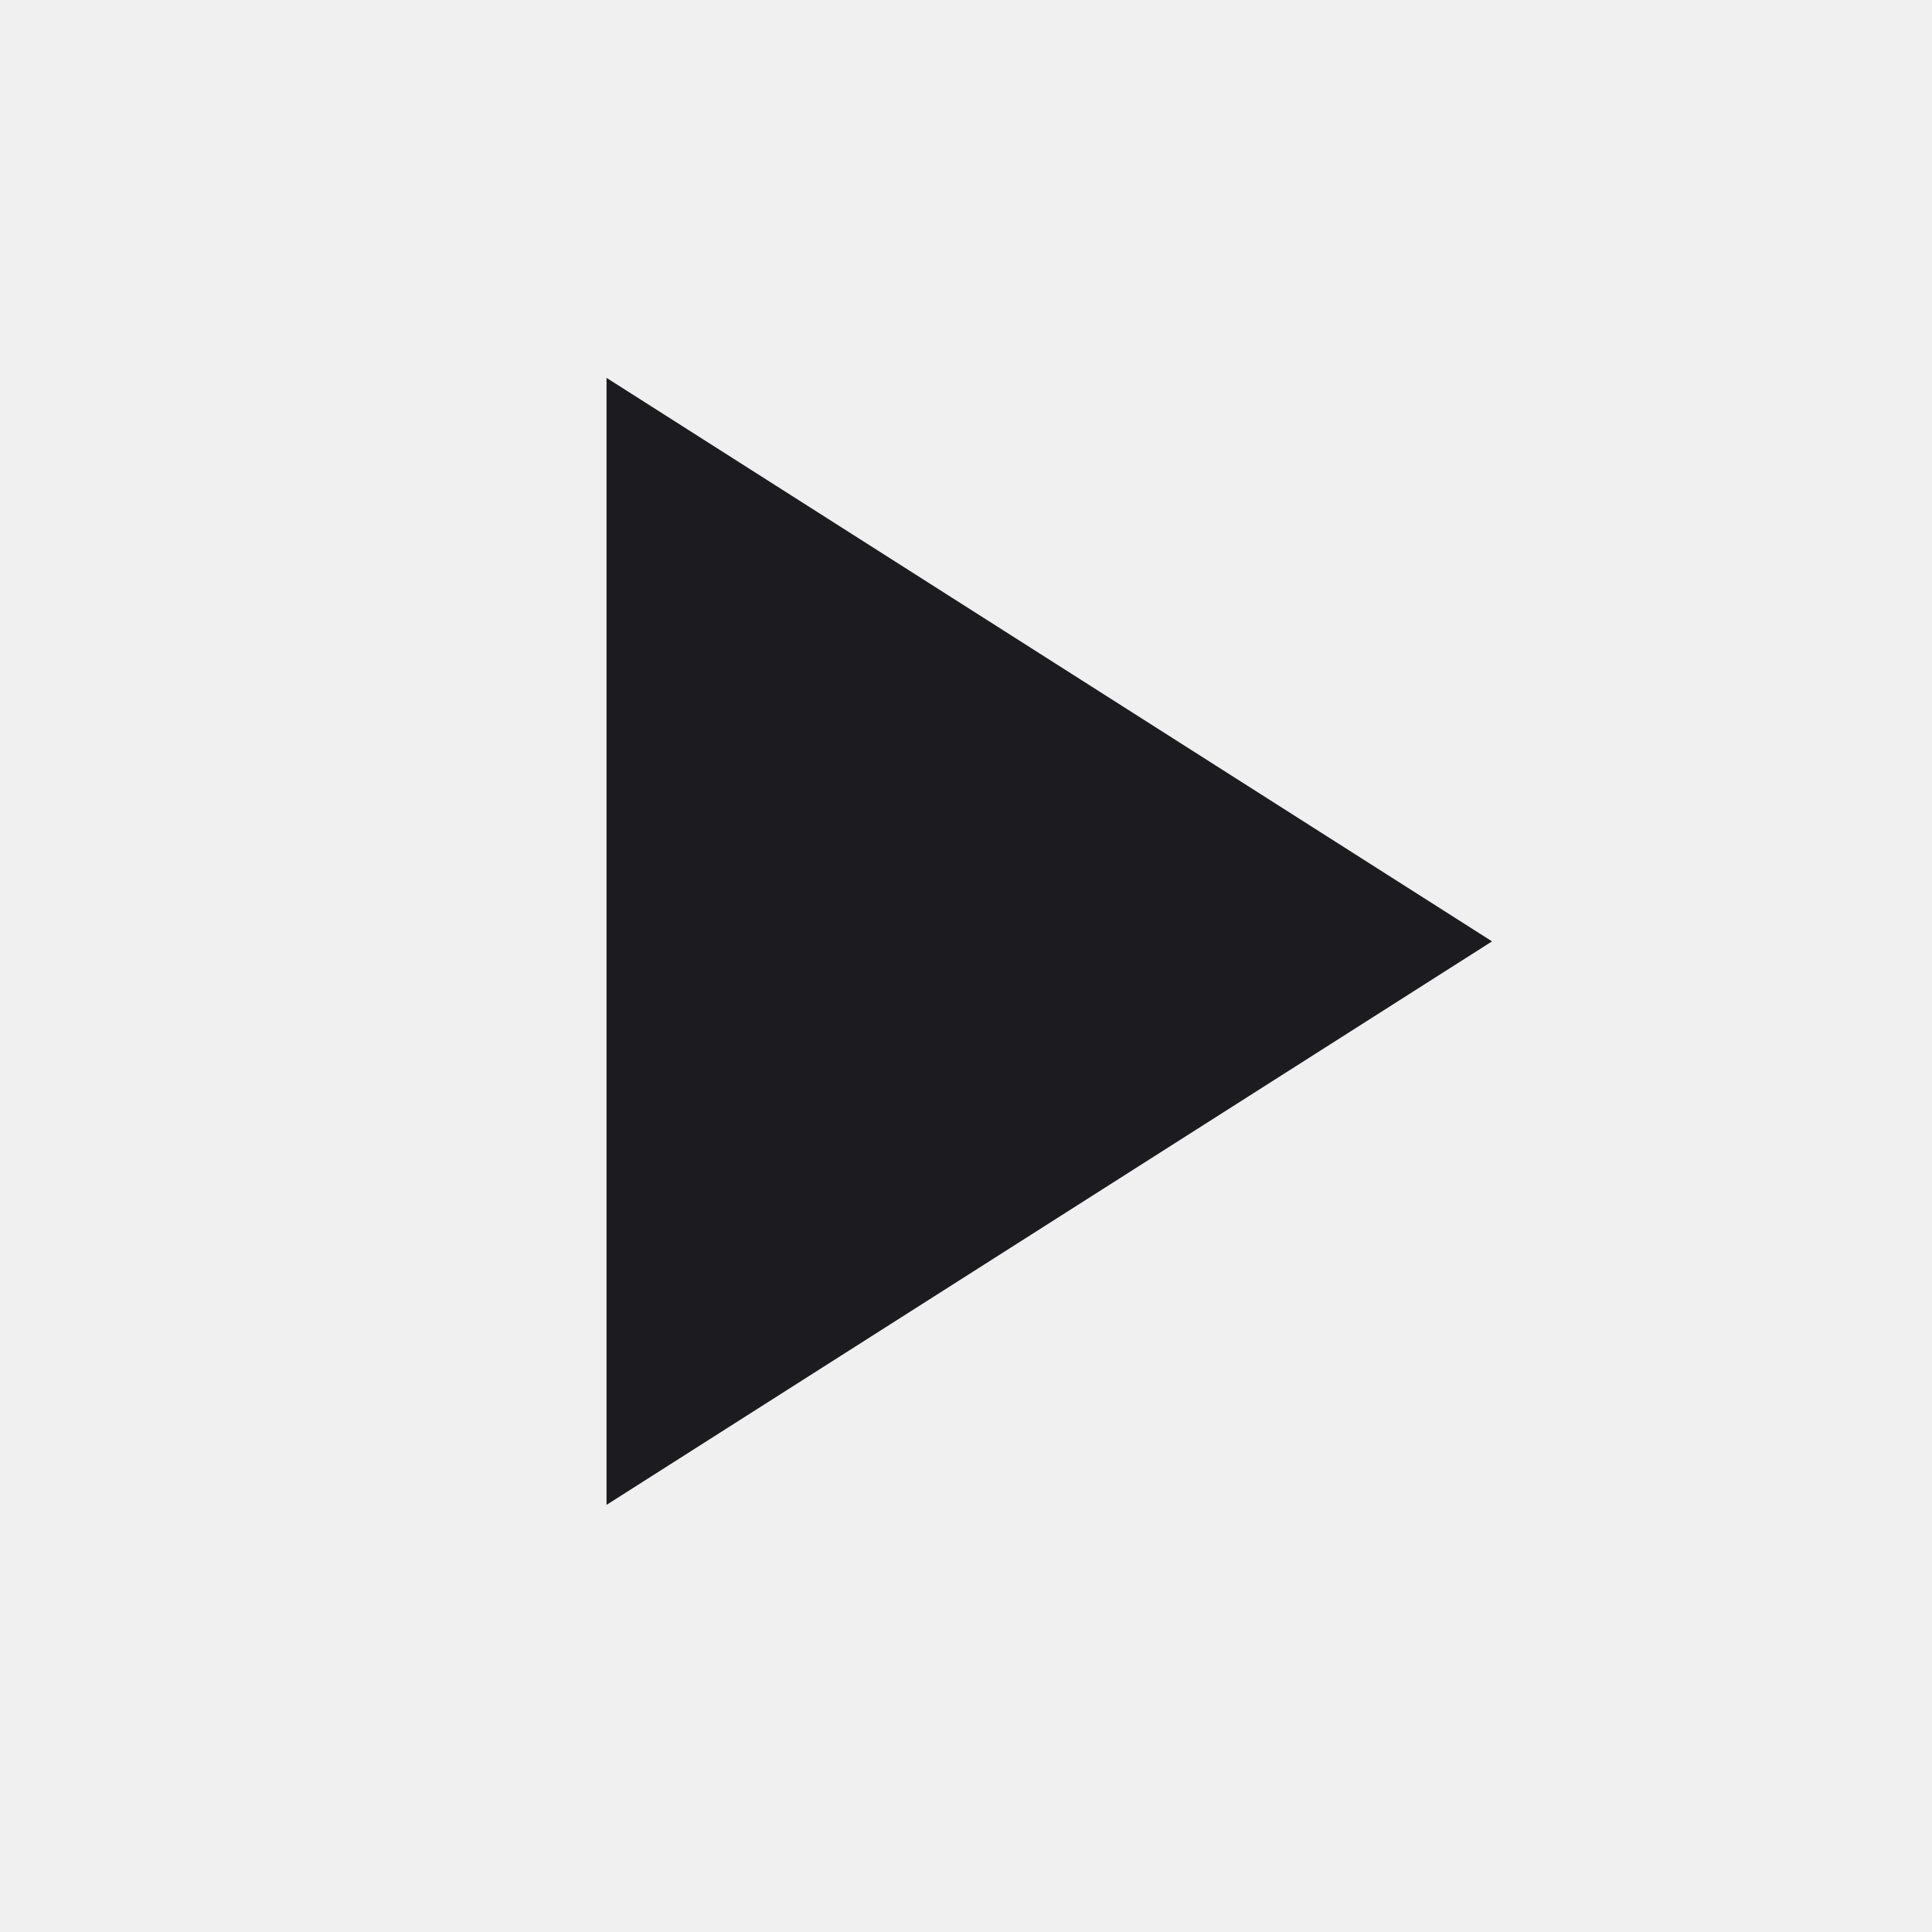
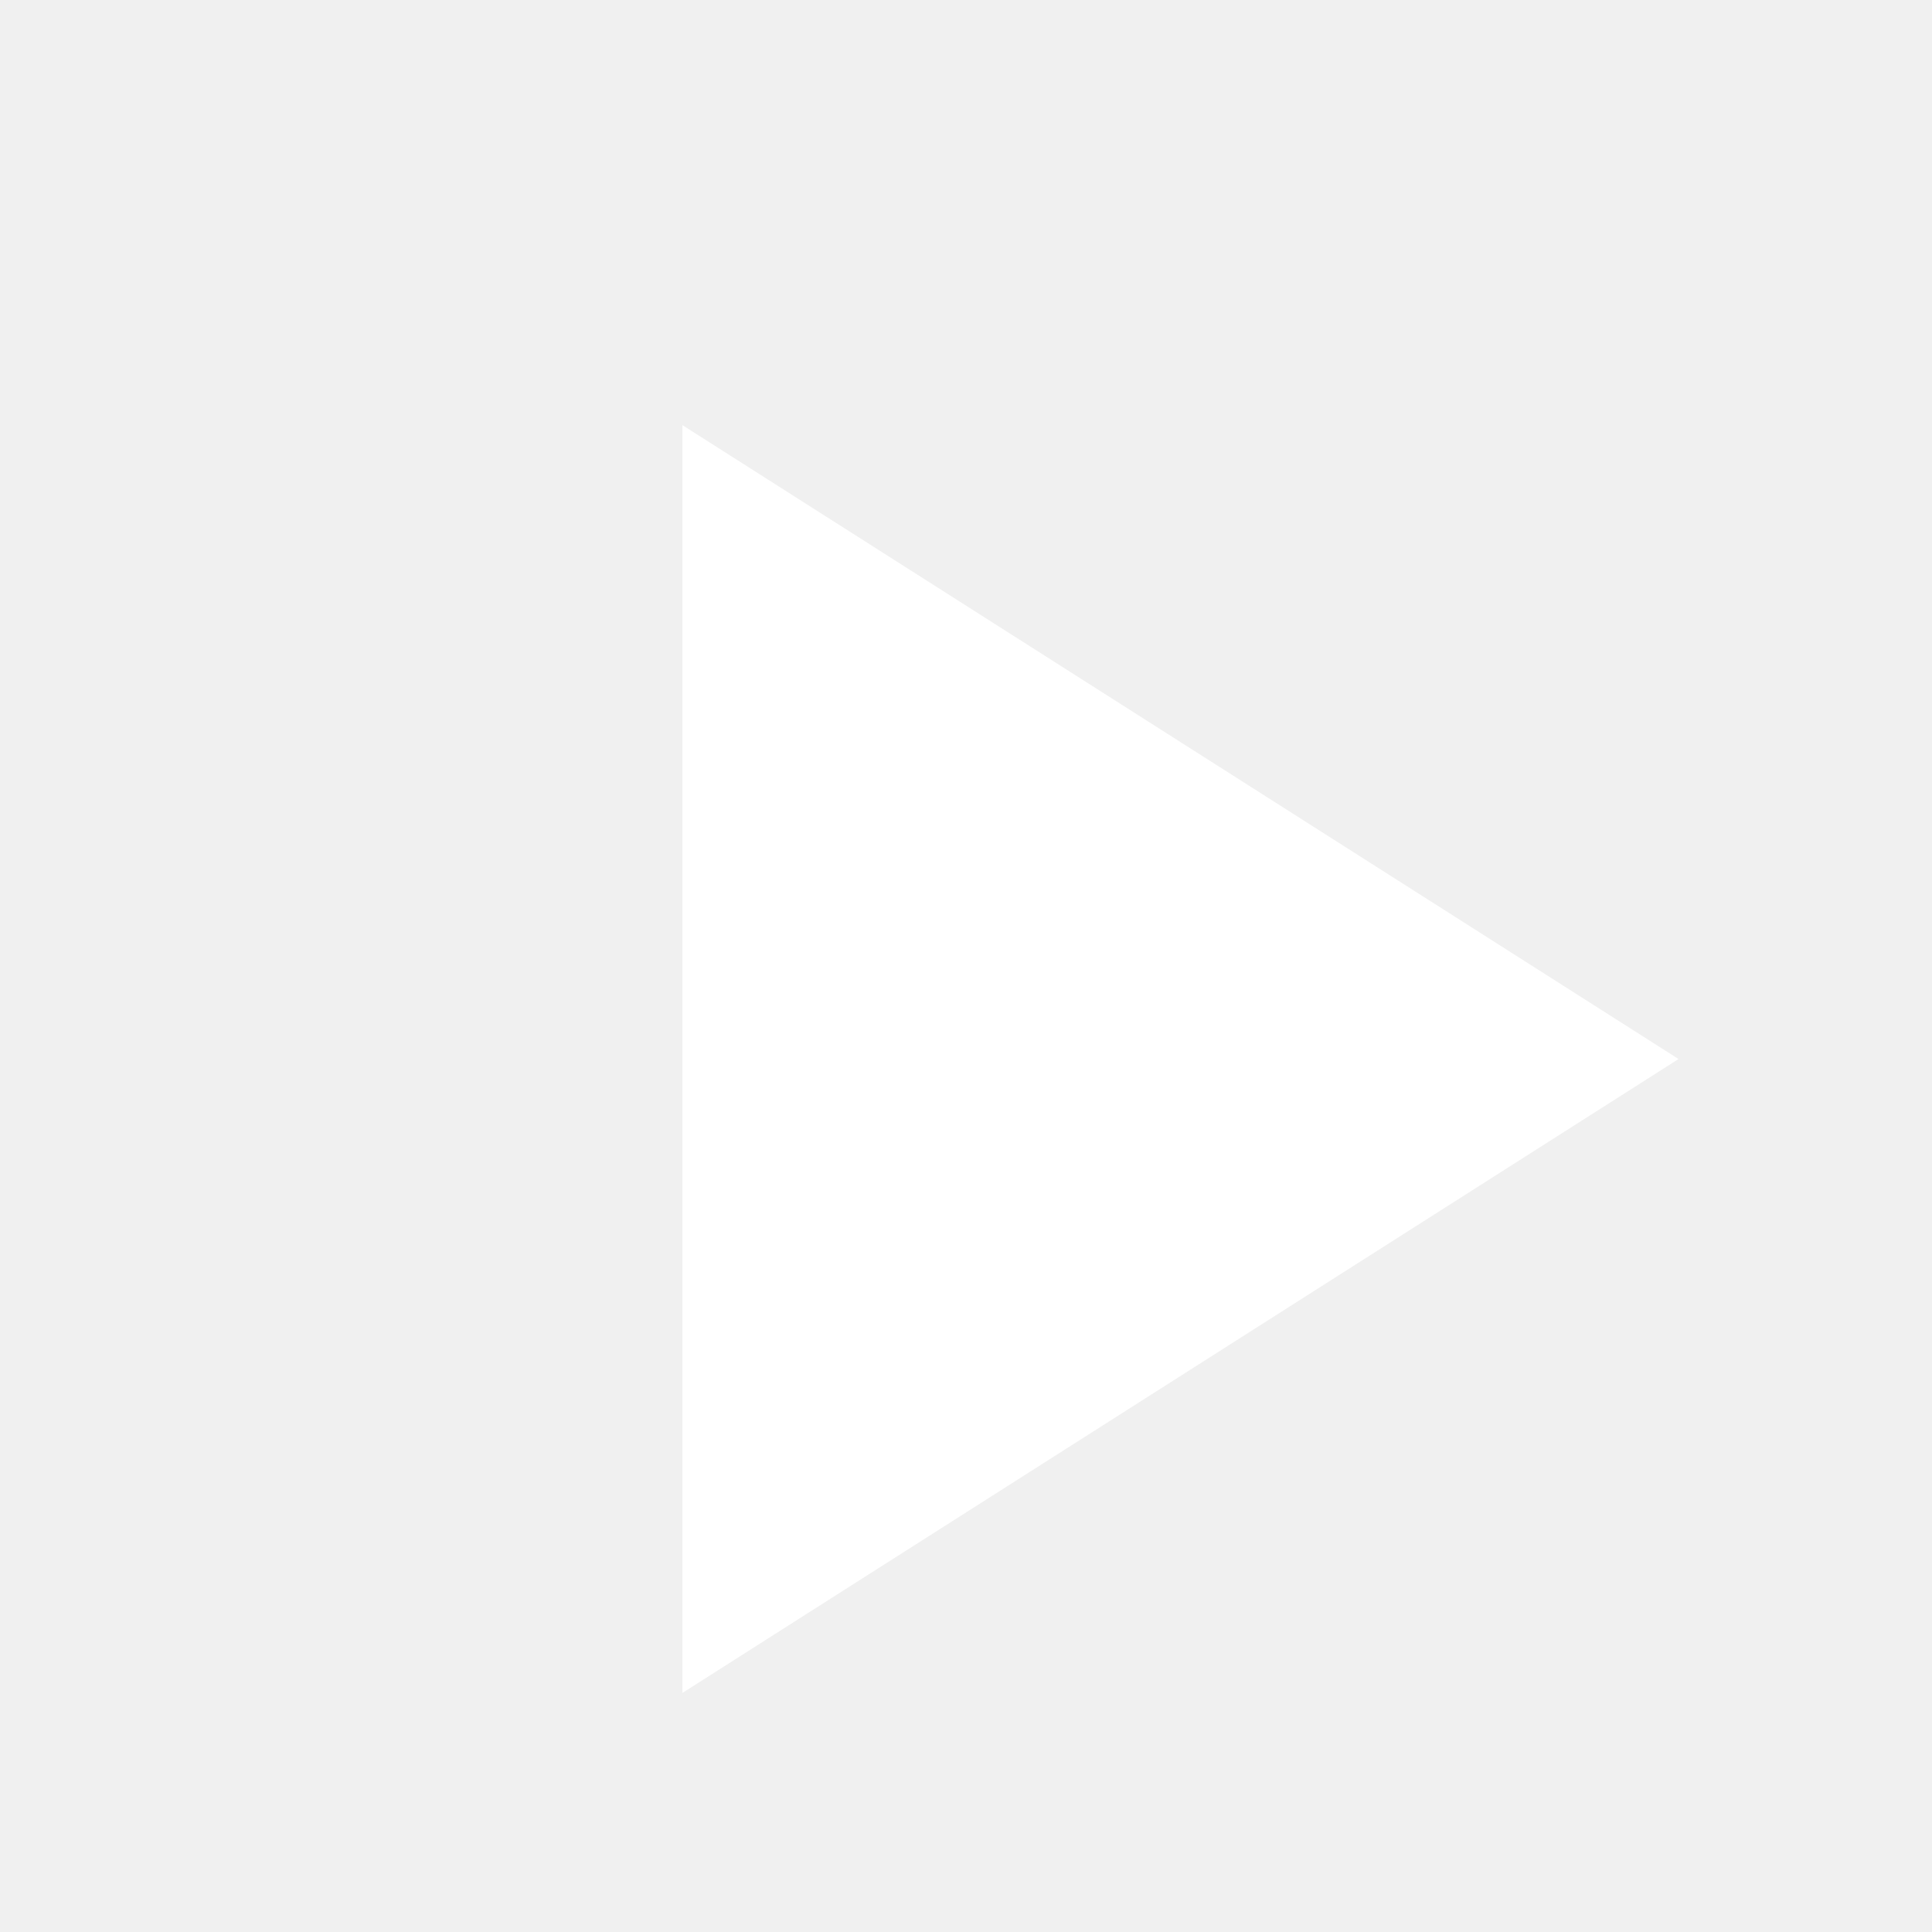
- <svg xmlns="http://www.w3.org/2000/svg" width="36" height="36" viewBox="0 0 36 36" fill="none">
-   <mask id="mask0_15_14" style="mask-type:alpha" maskUnits="userSpaceOnUse" x="0" y="0" width="36" height="36">
-     <rect width="36" height="36" fill="#D9D9D9" />
+ <svg xmlns="http://www.w3.org/2000/svg" width="32" height="32" viewBox="0 0 32 32" fill="none">
+   <mask id="mask0_15_14" style="mask-type:alpha" maskUnits="userSpaceOnUse" x="0" y="0" width="32" height="32">
+     <rect width="32" height="32" fill="#D9D9D9" />
  </mask>
  <g mask="url(#mask0_15_14)">
-     <path d="M11.302 28.041V7.041L27.802 17.541L11.302 28.041Z" fill="#1C1B1F" />
+     <path d="M11.302 28.041V7.041L27.802 17.541L11.302 28.041Z" fill="white" />
  </g>
</svg>
